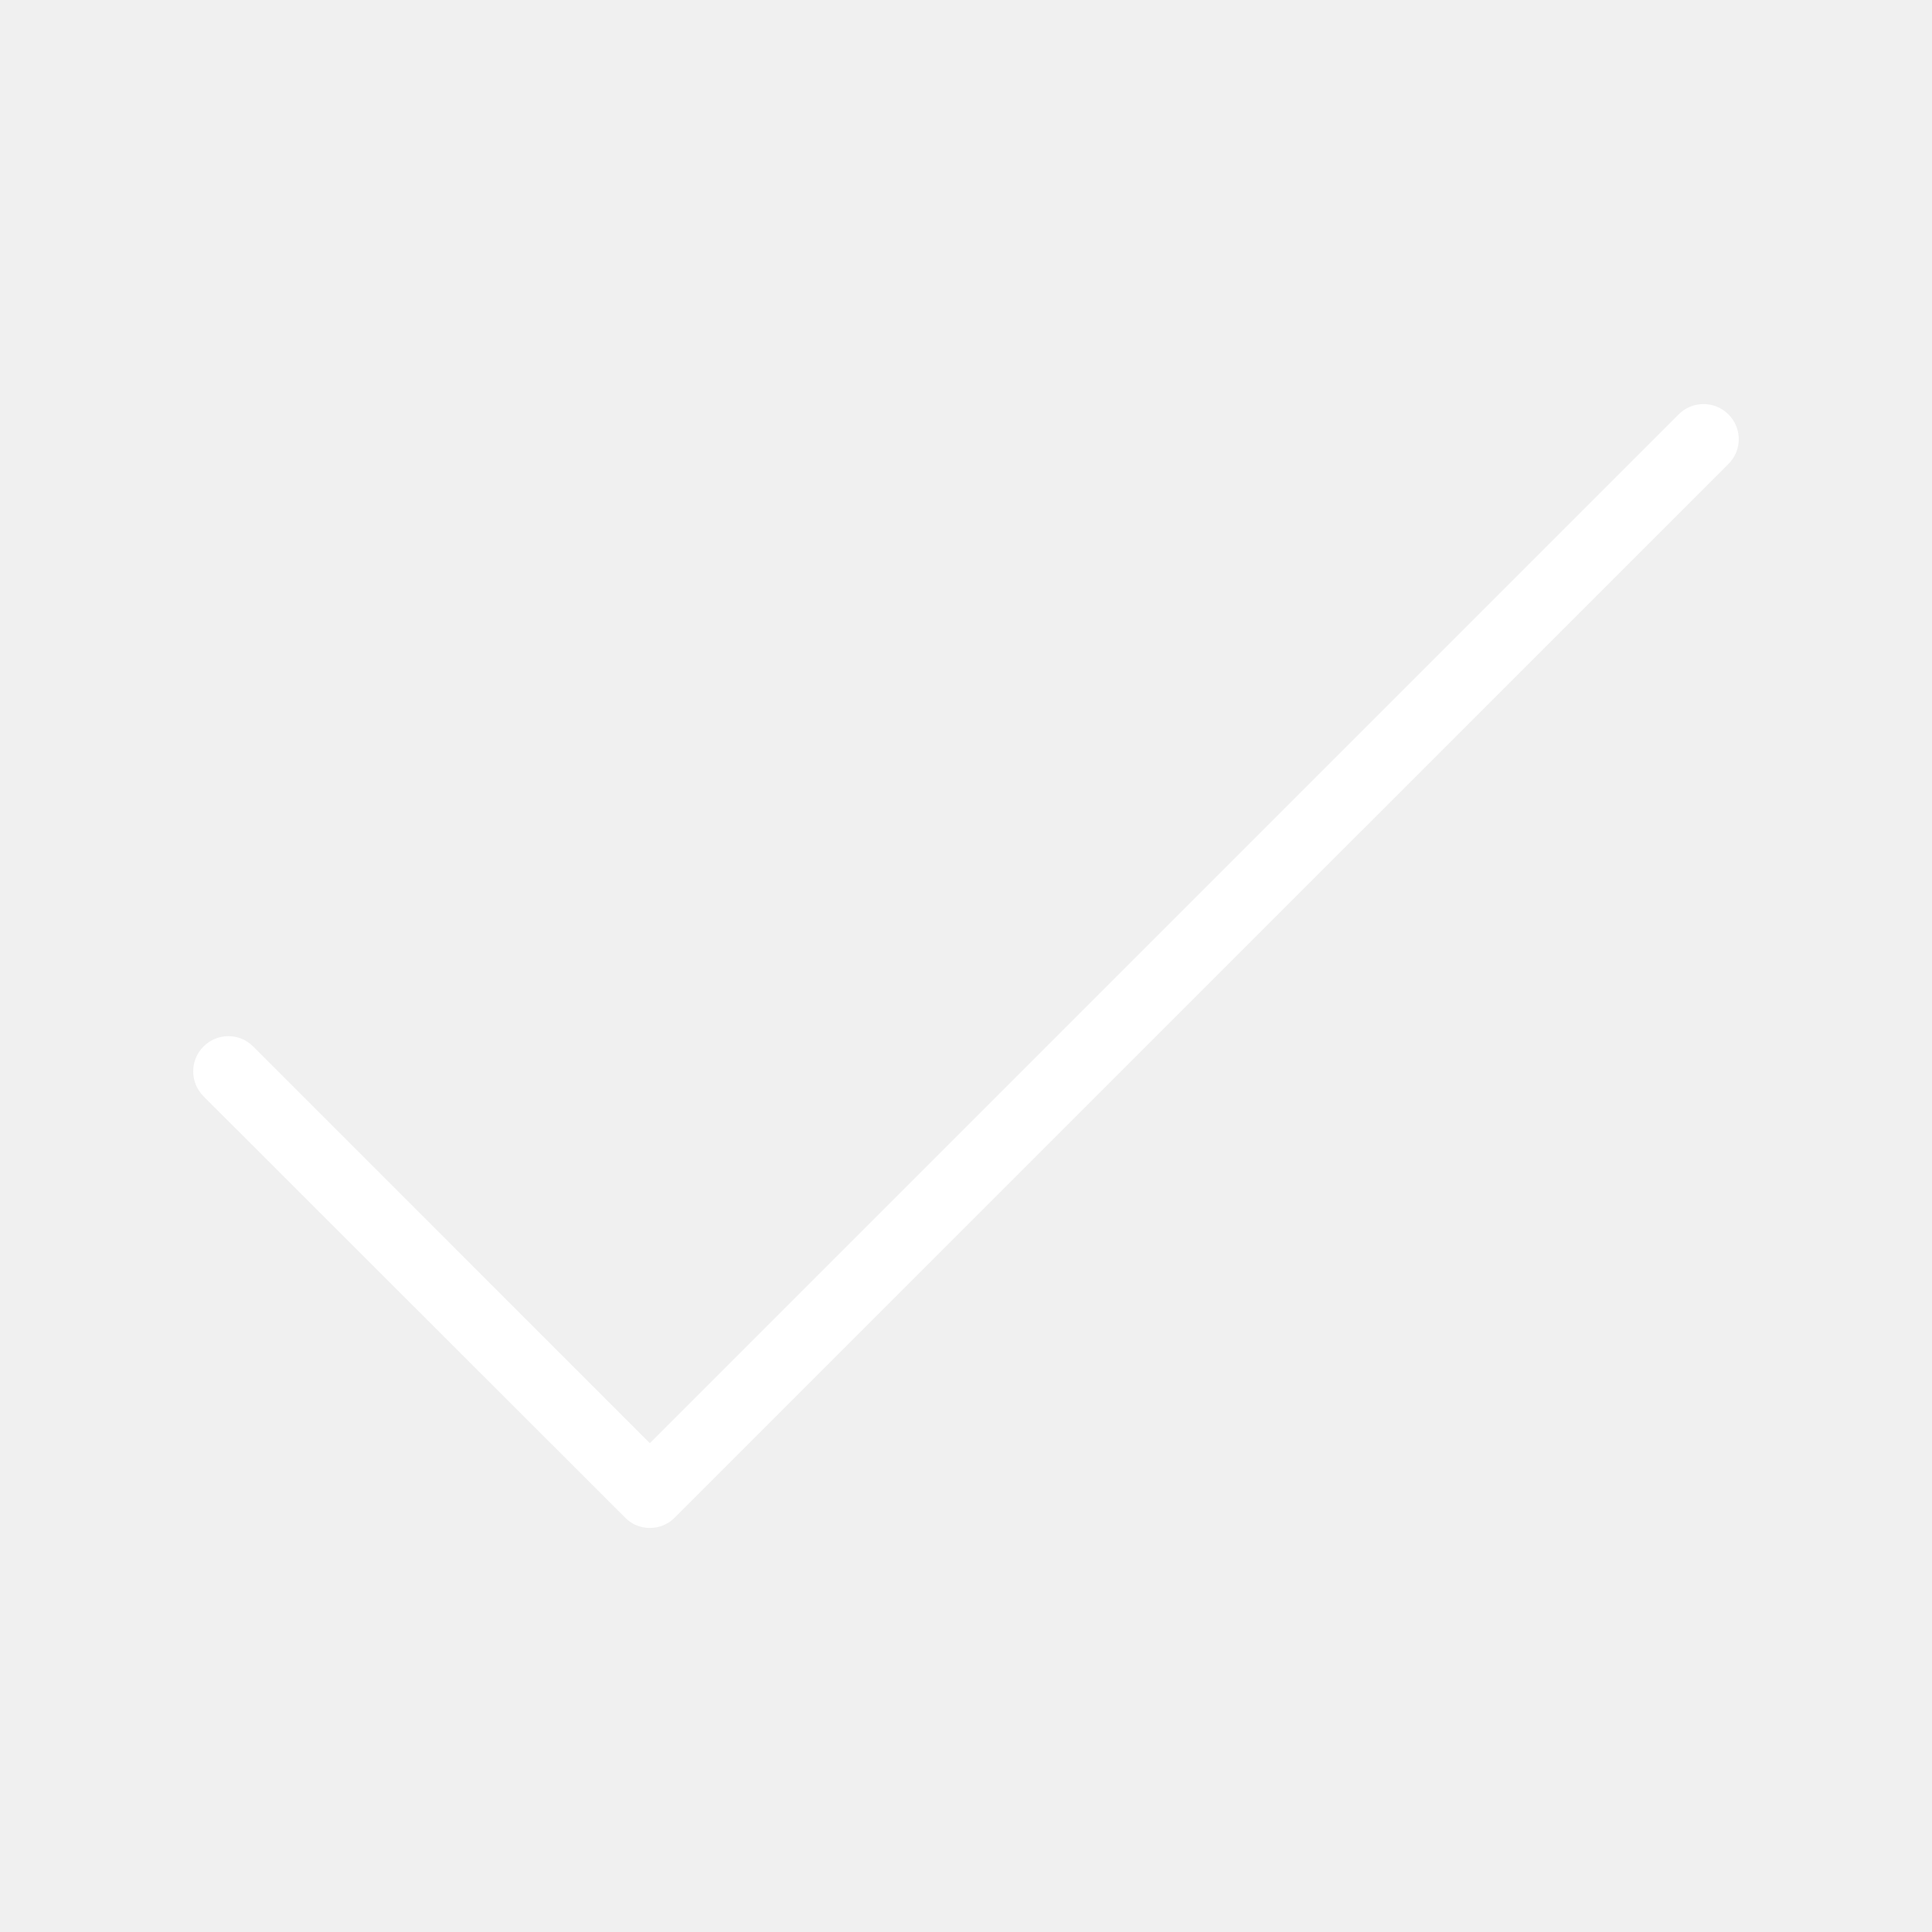
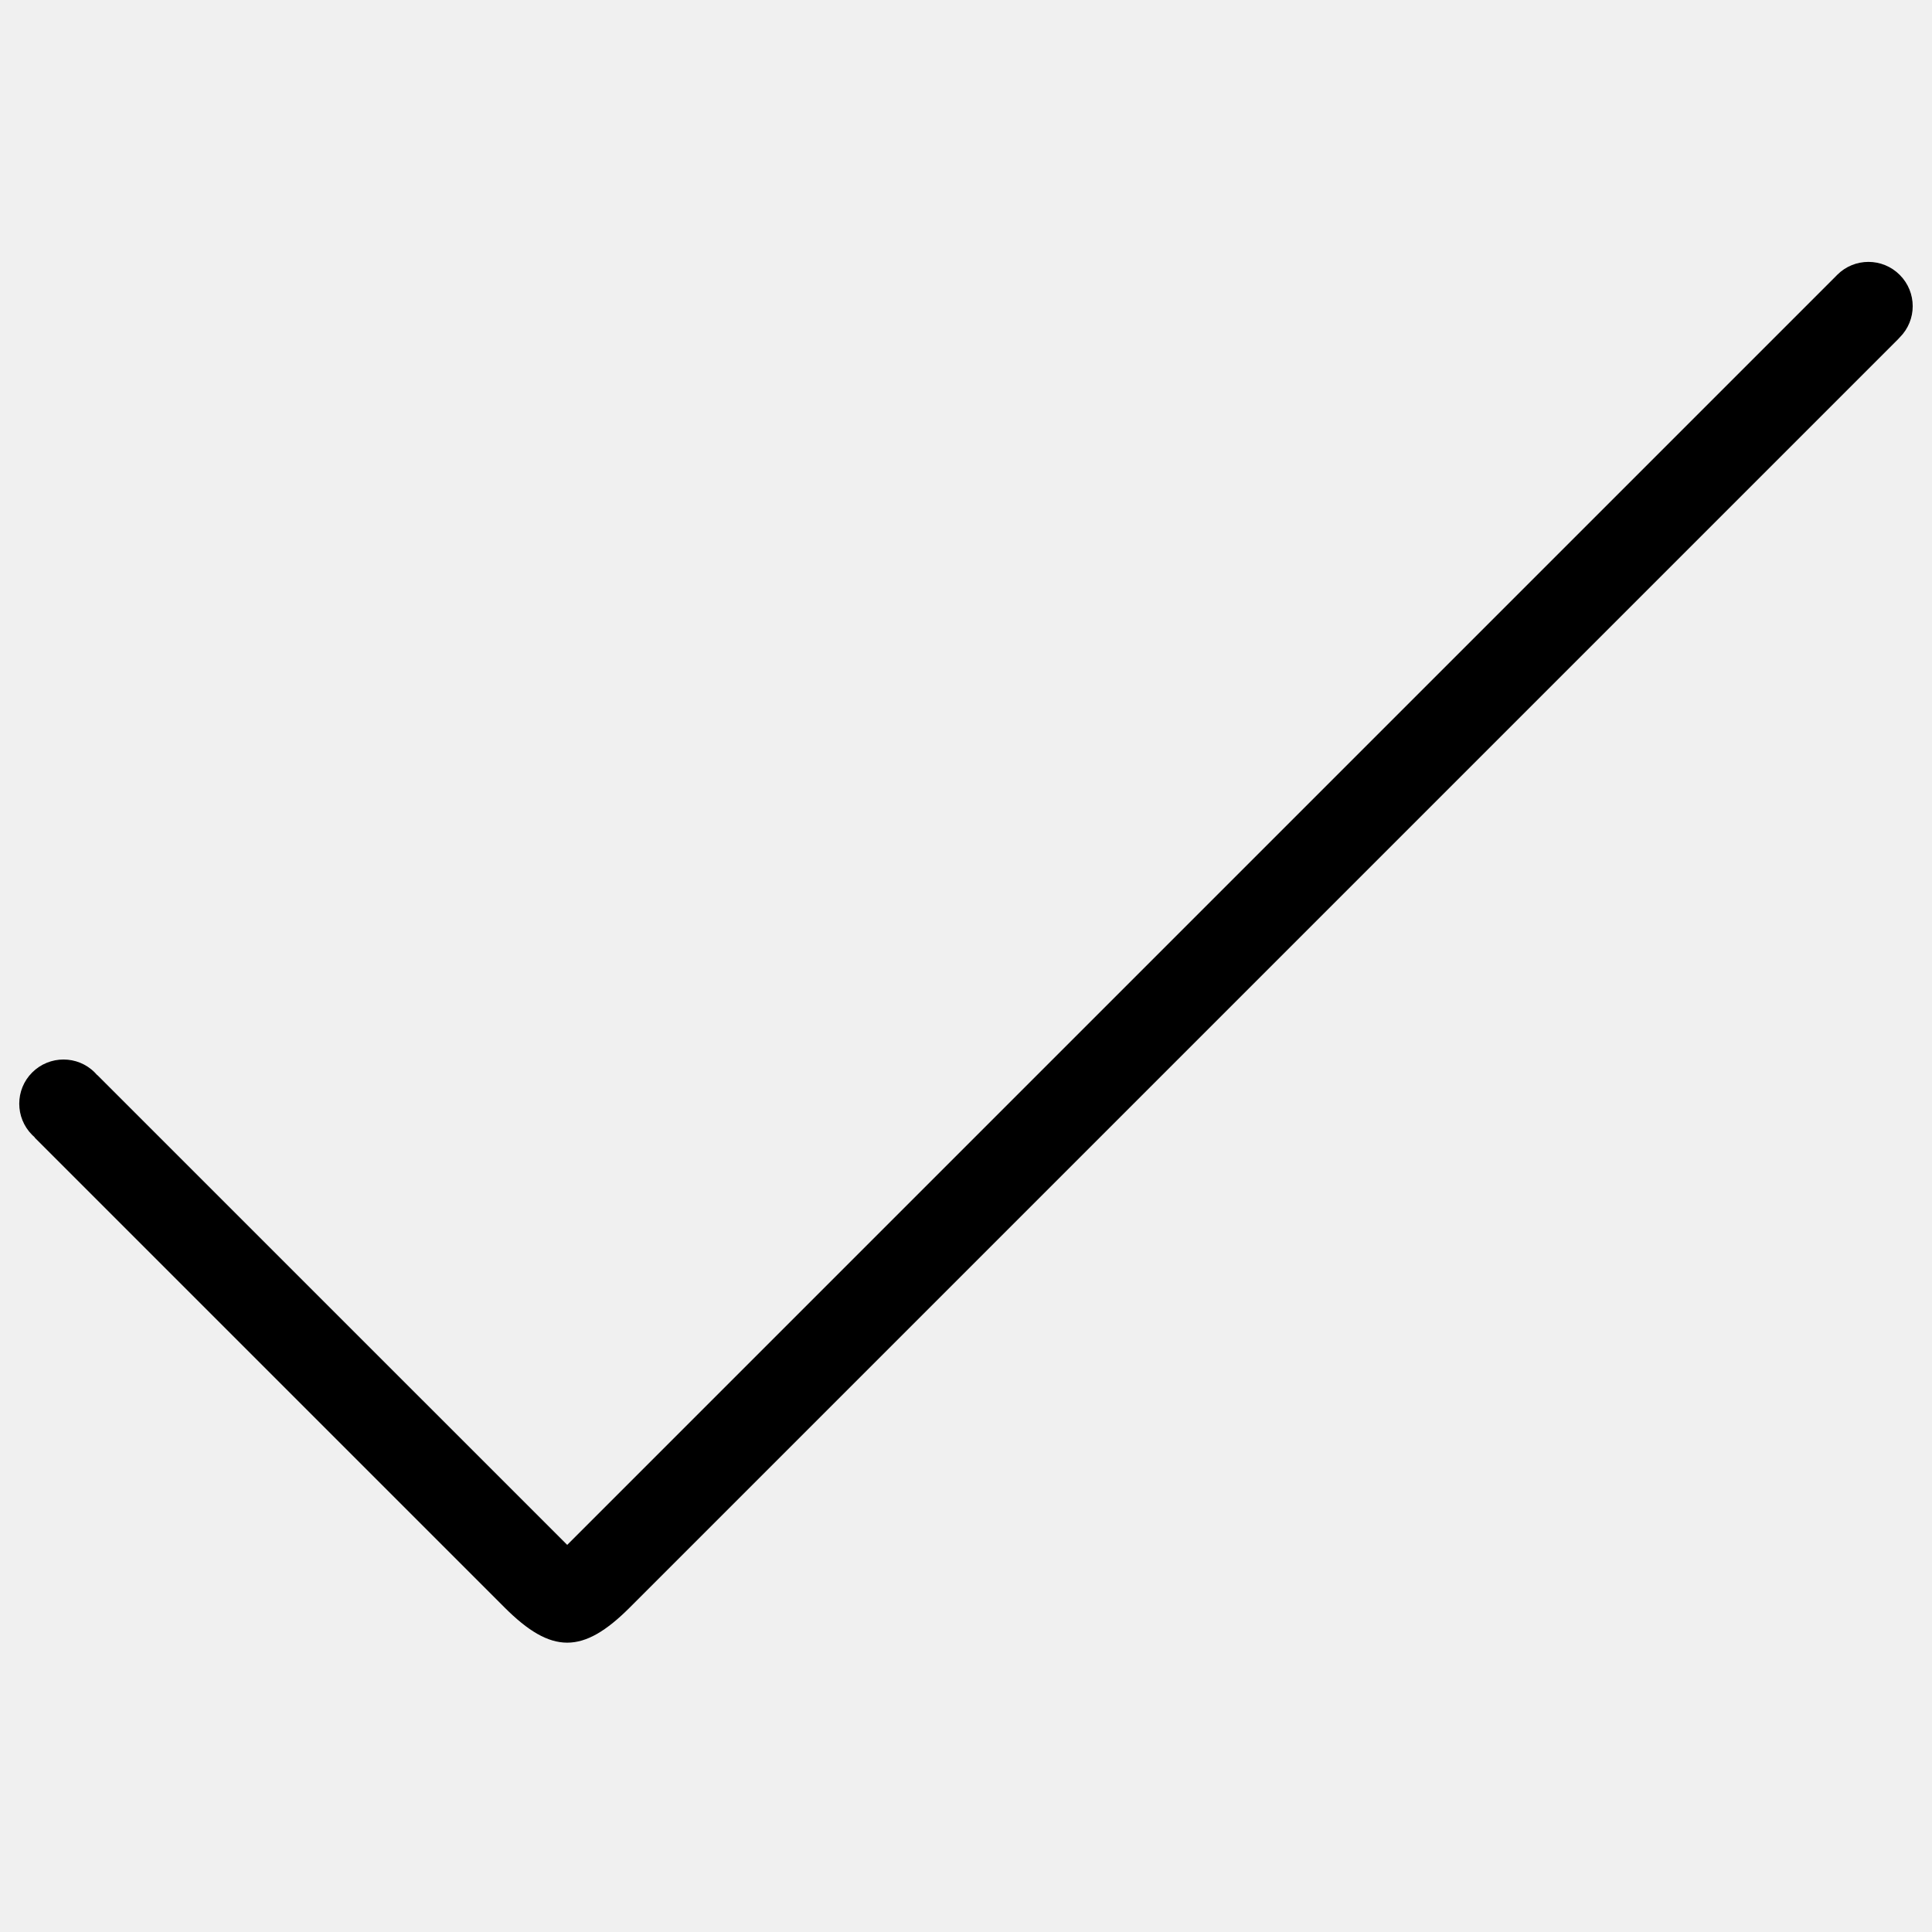
- <svg xmlns="http://www.w3.org/2000/svg" xml:space="preserve" width="50px" height="50px" version="1.1" style="shape-rendering:geometricPrecision; text-rendering:geometricPrecision; image-rendering:optimizeQuality; fill-rule:evenodd; clip-rule:evenodd" viewBox="0 0 149377 149377">
+ <svg xmlns="http://www.w3.org/2000/svg" xml:space="preserve" width="50px" height="50px" version="1.1" style="shape-rendering:geometricPrecision; text-rendering:geometricPrecision; image-rendering:optimizeQuality; fill-rule:evenodd; clip-rule:evenodd" viewBox="0 0 5000000 5000000">
  <defs>
    <style type="text/css">
   
    .fil0 {fill:none}
-     .fil1 {fill:#ffffff;fill-rule:nonzero}
+     .fil1 {fill:black}
   
  </style>
  </defs>
  <g id="Layer_x0020_1">
-     <rect class="fil0" x="2" y="3" width="149373" height="149373" />
-     <path class="fil1" d="M129793 32035l-79550 79548 -30667 -30670c-1058,-1066 -2780,-1066 -3839,0 -1065,1058 -1065,2780 0,3853l32593 32568c519,543 1218,801 1913,801 698,0 1390,-258 1930,-801l81459 -81456c1073,-1058 1073,-2784 0,-3843 -1058,-1058 -2780,-1058 -3839,0l0 0 0 0z" />
+     <g id="_2219925489536">
+       <rect class="fil0" x="-59" y="-21" width="5000118" height="5000118" />
+       <path class="fil1" d="M1305750 4160092l-1216220 -1216220 355 -472 -6497 -6024c-44765,-44765 -44765,-117287 0,-161934 44766,-44529 117288,-44647 161817,118l6141 6614 237 -236 1216337 1216219 3282623 -3282623 1181 -1181 2835 -2953c44765,-44883 117287,-44765 161934,0 44766,44766 44766,117169 0,161816l-2952 3071 118 119 -3283686 3283686c-121422,121657 -202920,121303 -324223,0z" />
+     </g>
  </g>
</svg>
